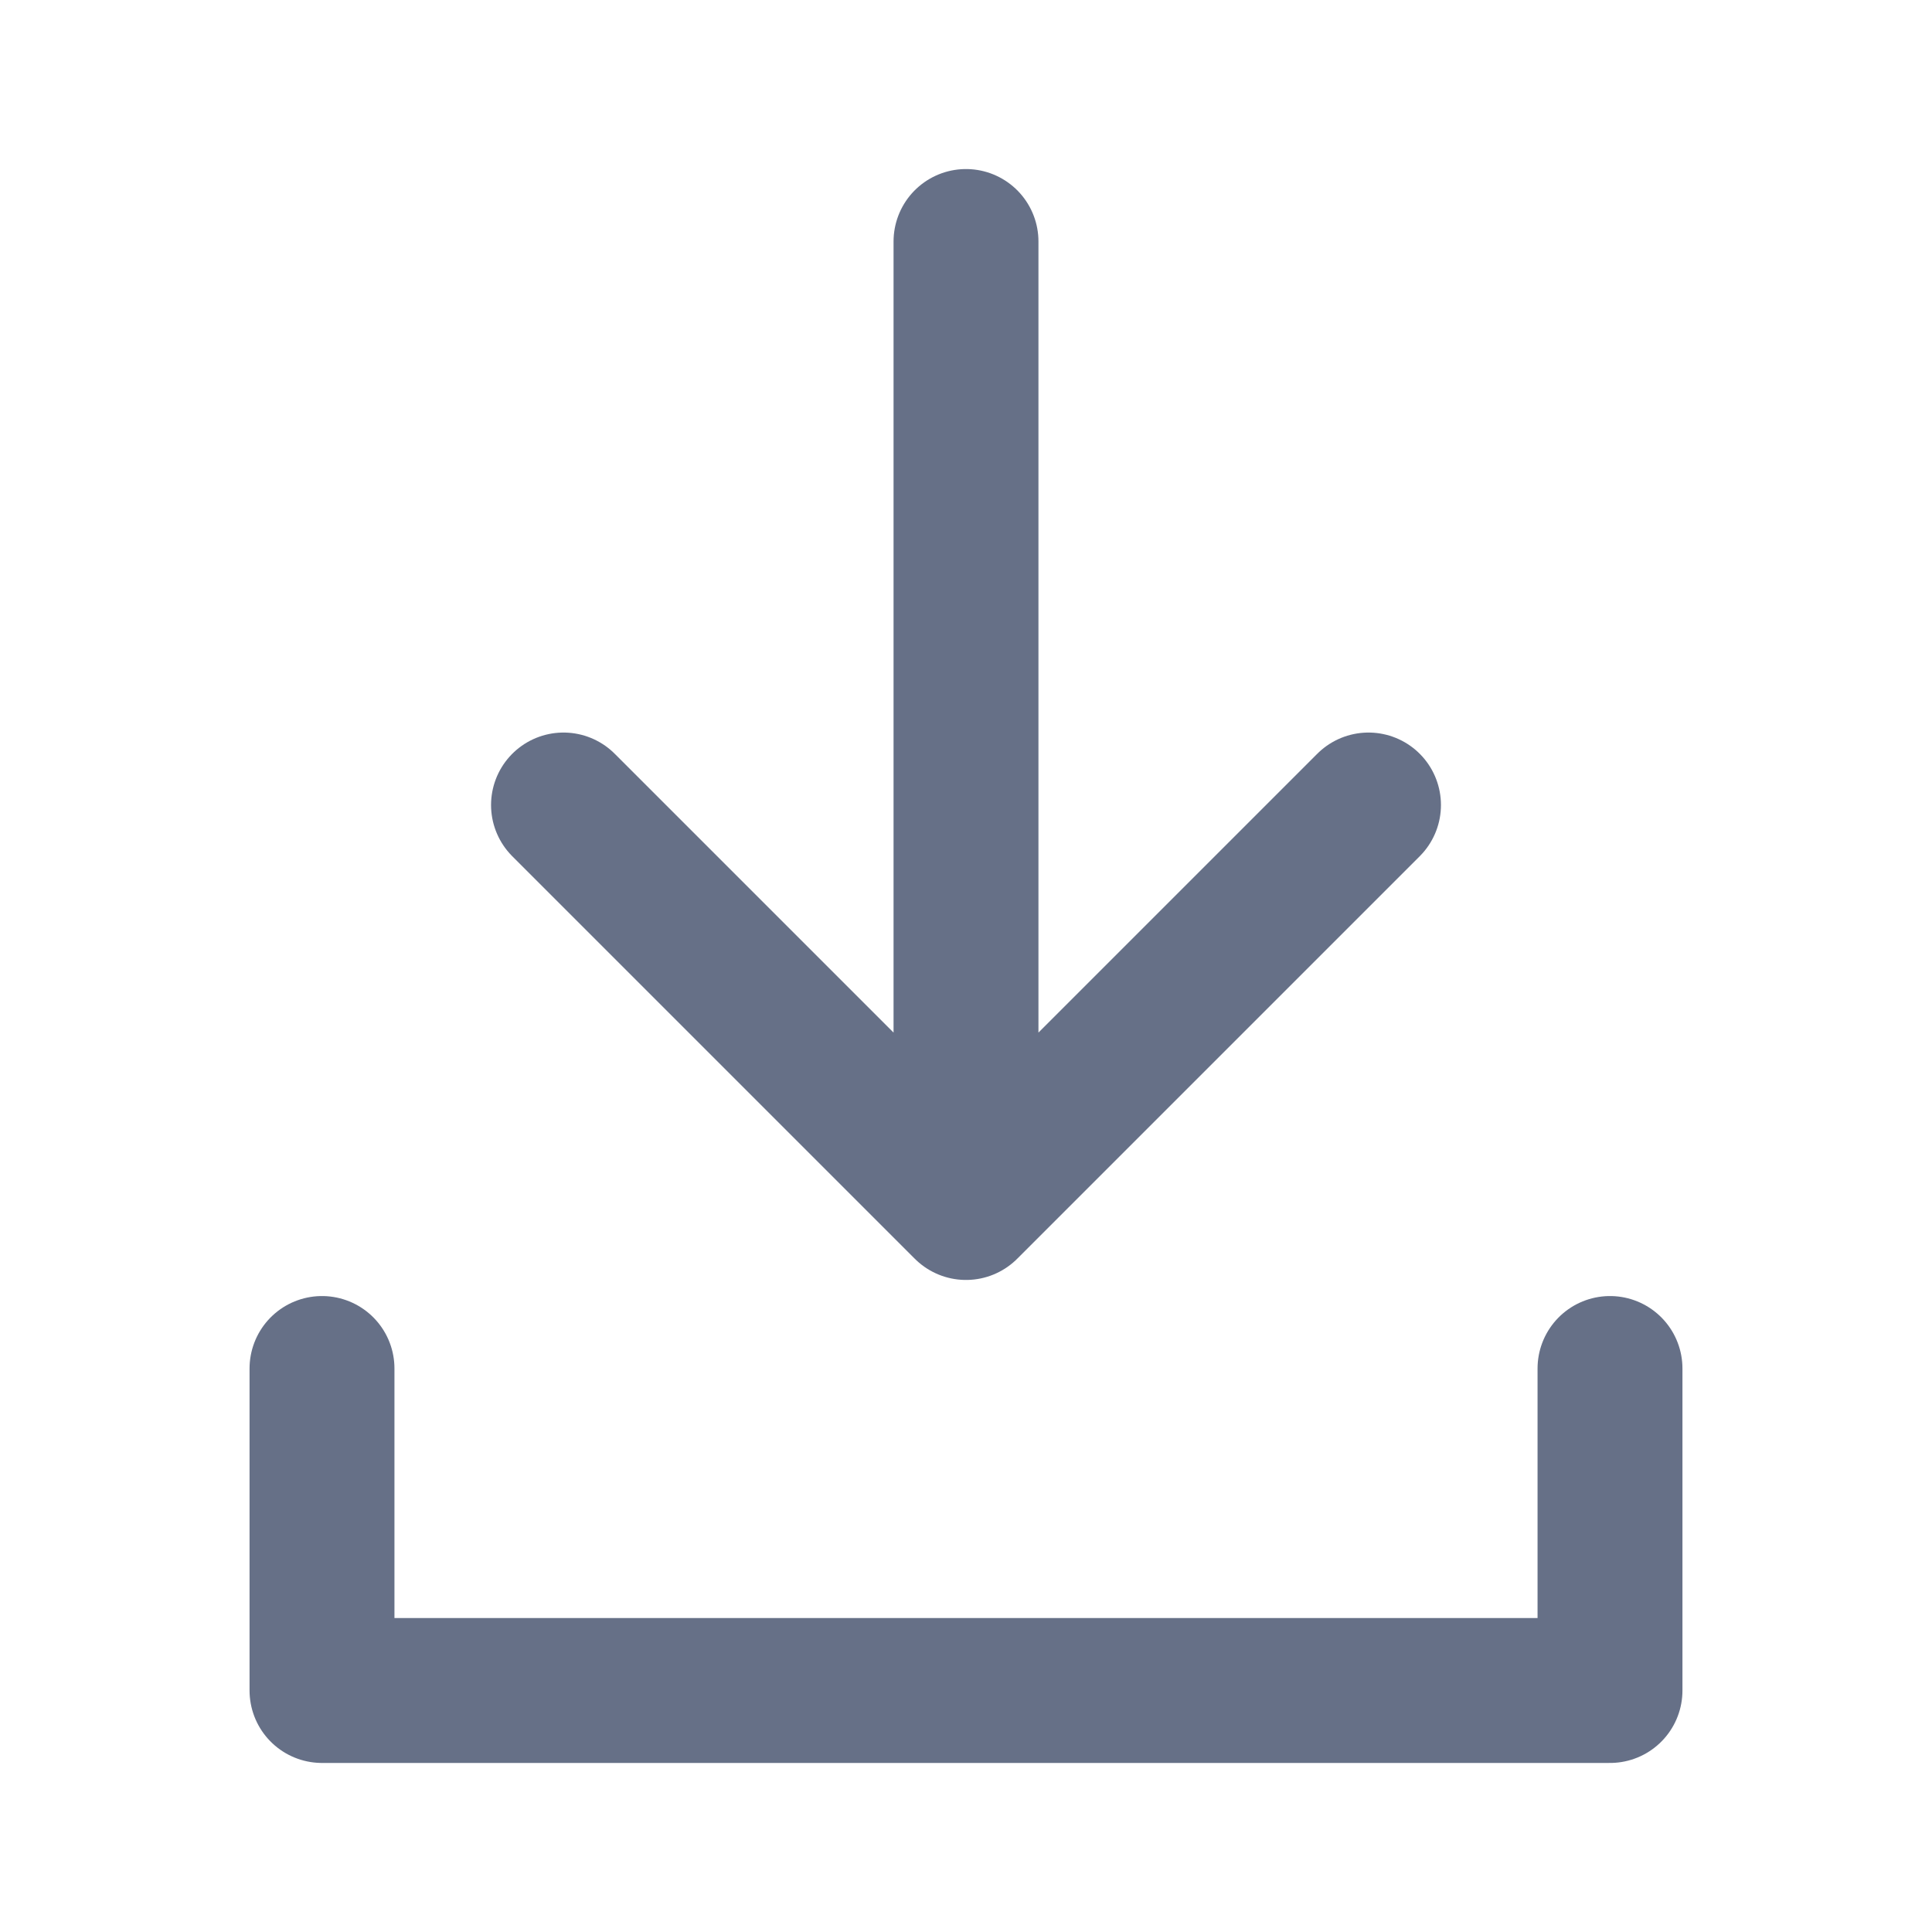
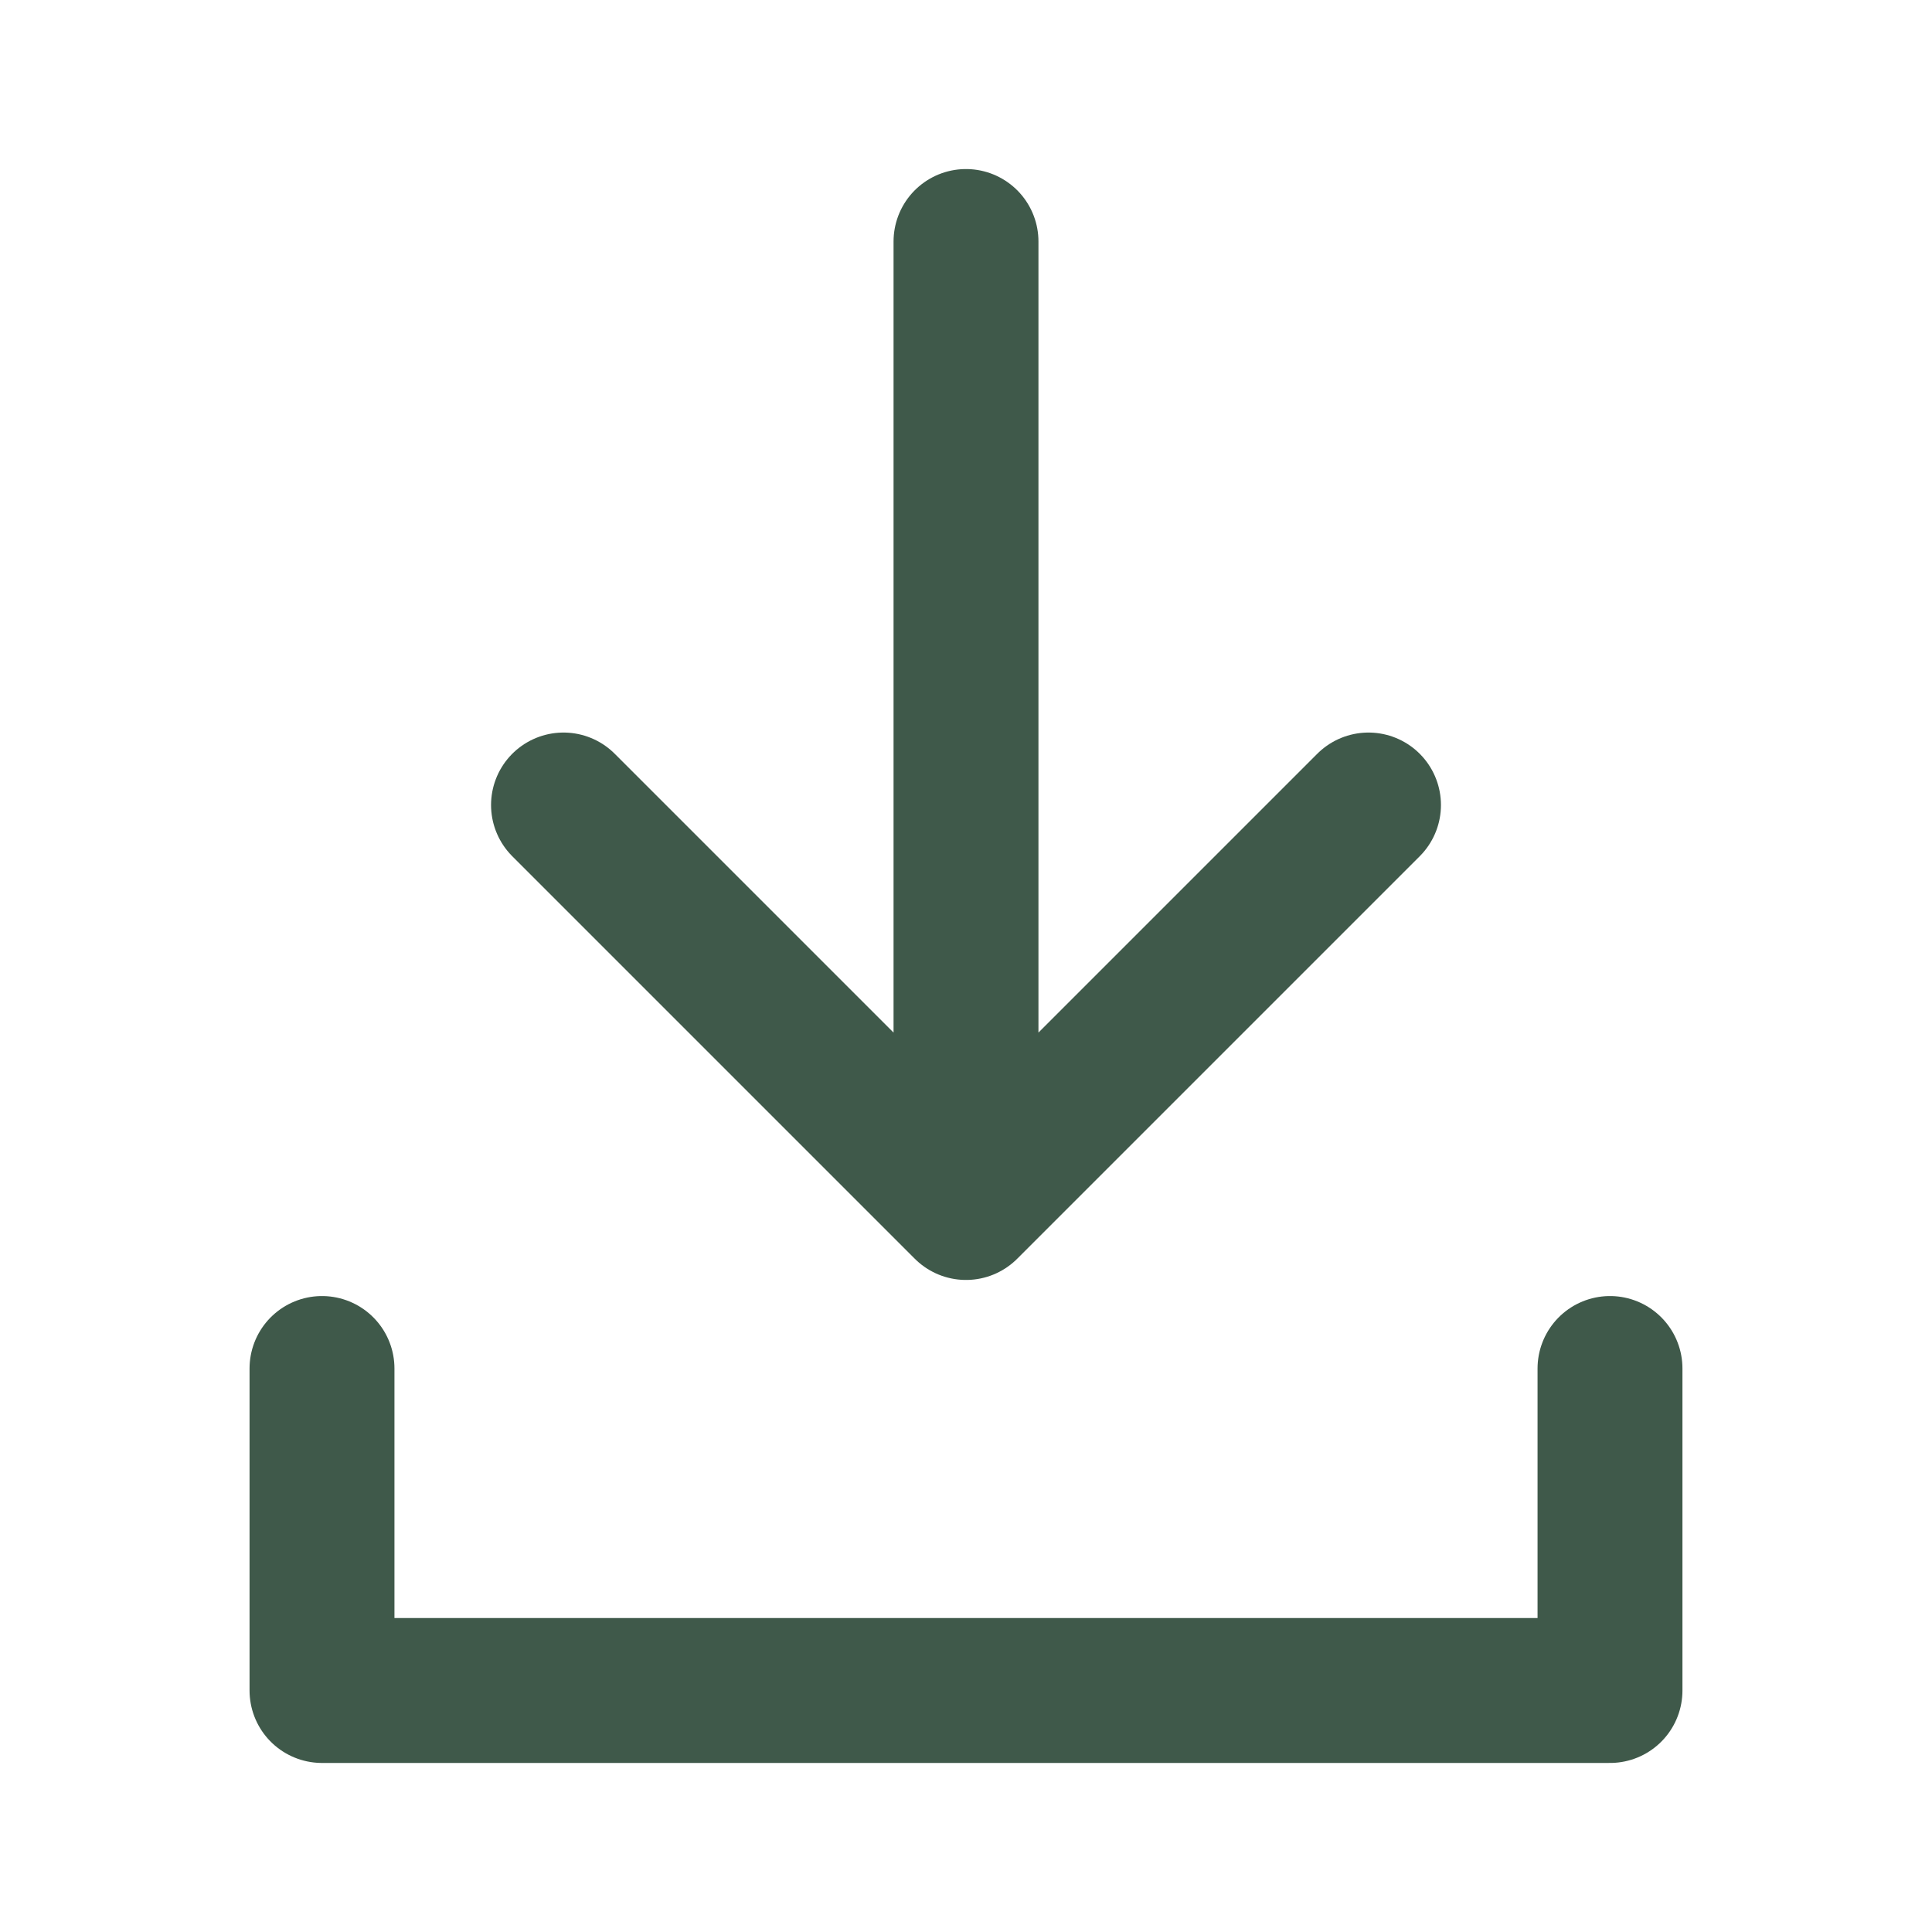
- <svg xmlns="http://www.w3.org/2000/svg" viewBox="0 0 24 24" fill="none" stroke="#667087" stroke-width="1.8" stroke-linecap="round" stroke-linejoin="round">
+ <svg xmlns="http://www.w3.org/2000/svg" viewBox="0 0 24 24" fill="none" stroke="#3F594A" stroke-width="1.8" stroke-linecap="round" stroke-linejoin="round">
  <path d="M12 3v12m-5-5 5 5 5-5M4 17v4h16v-4" />
</svg>
